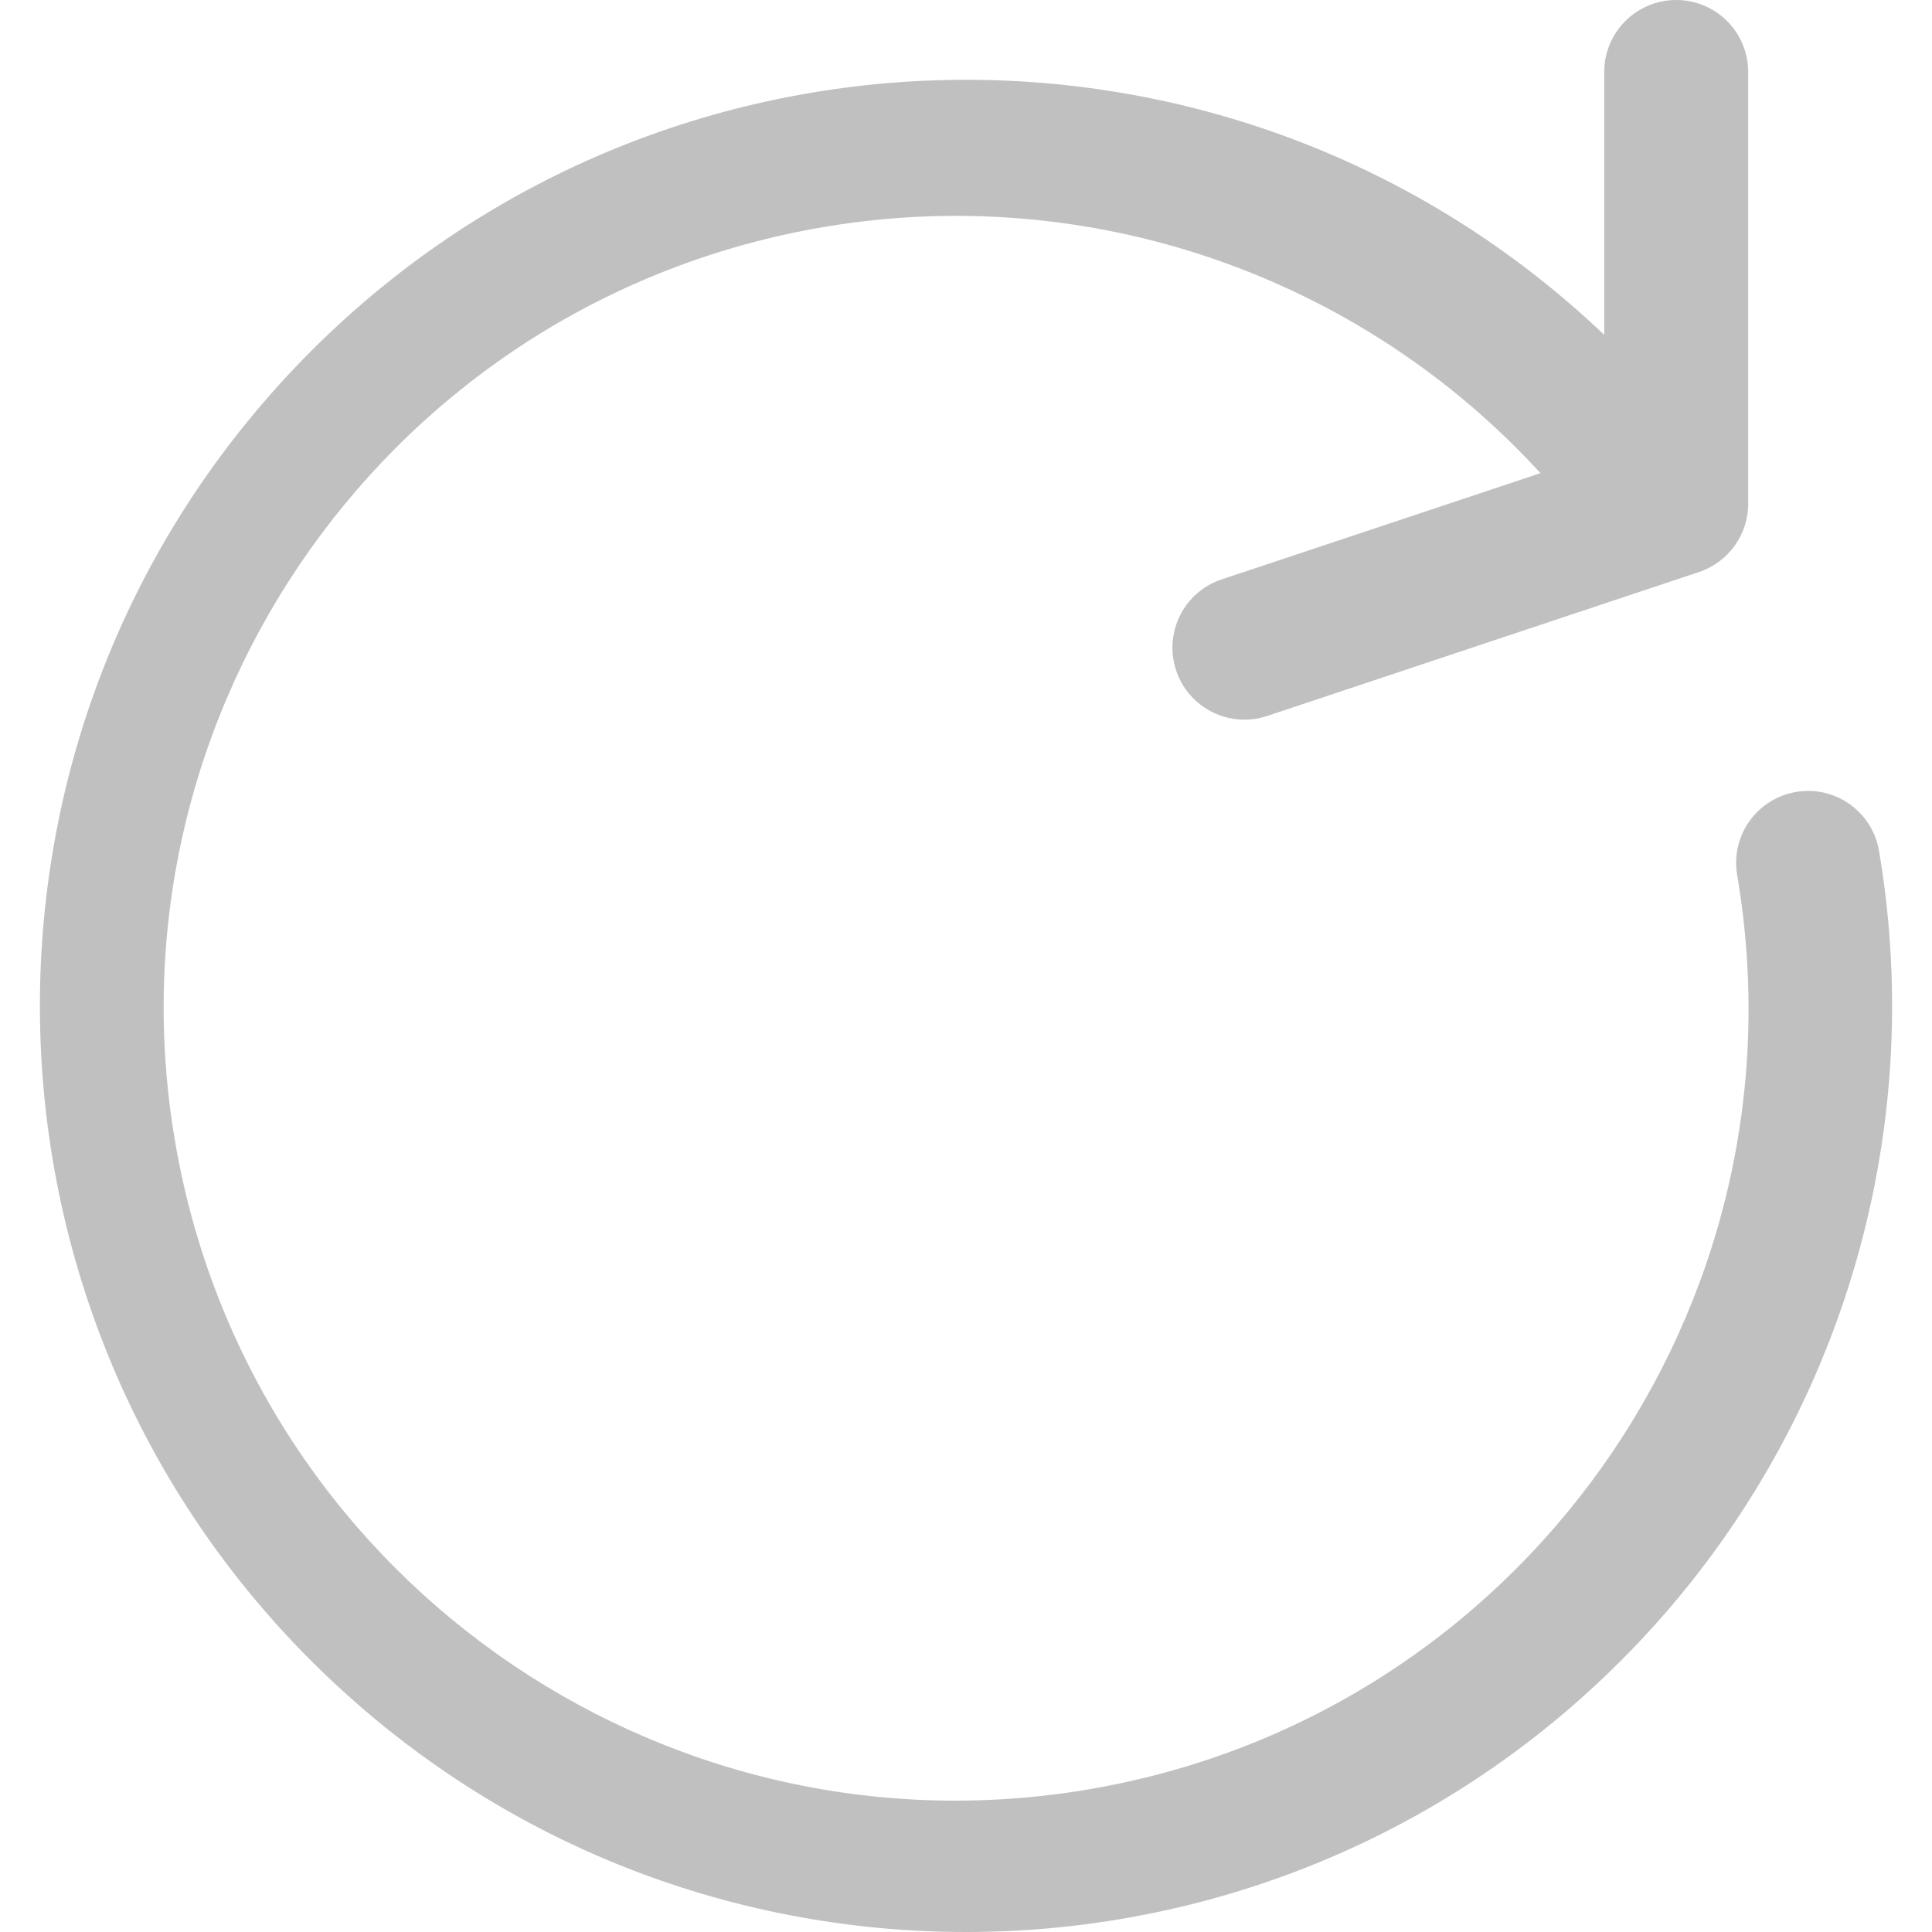
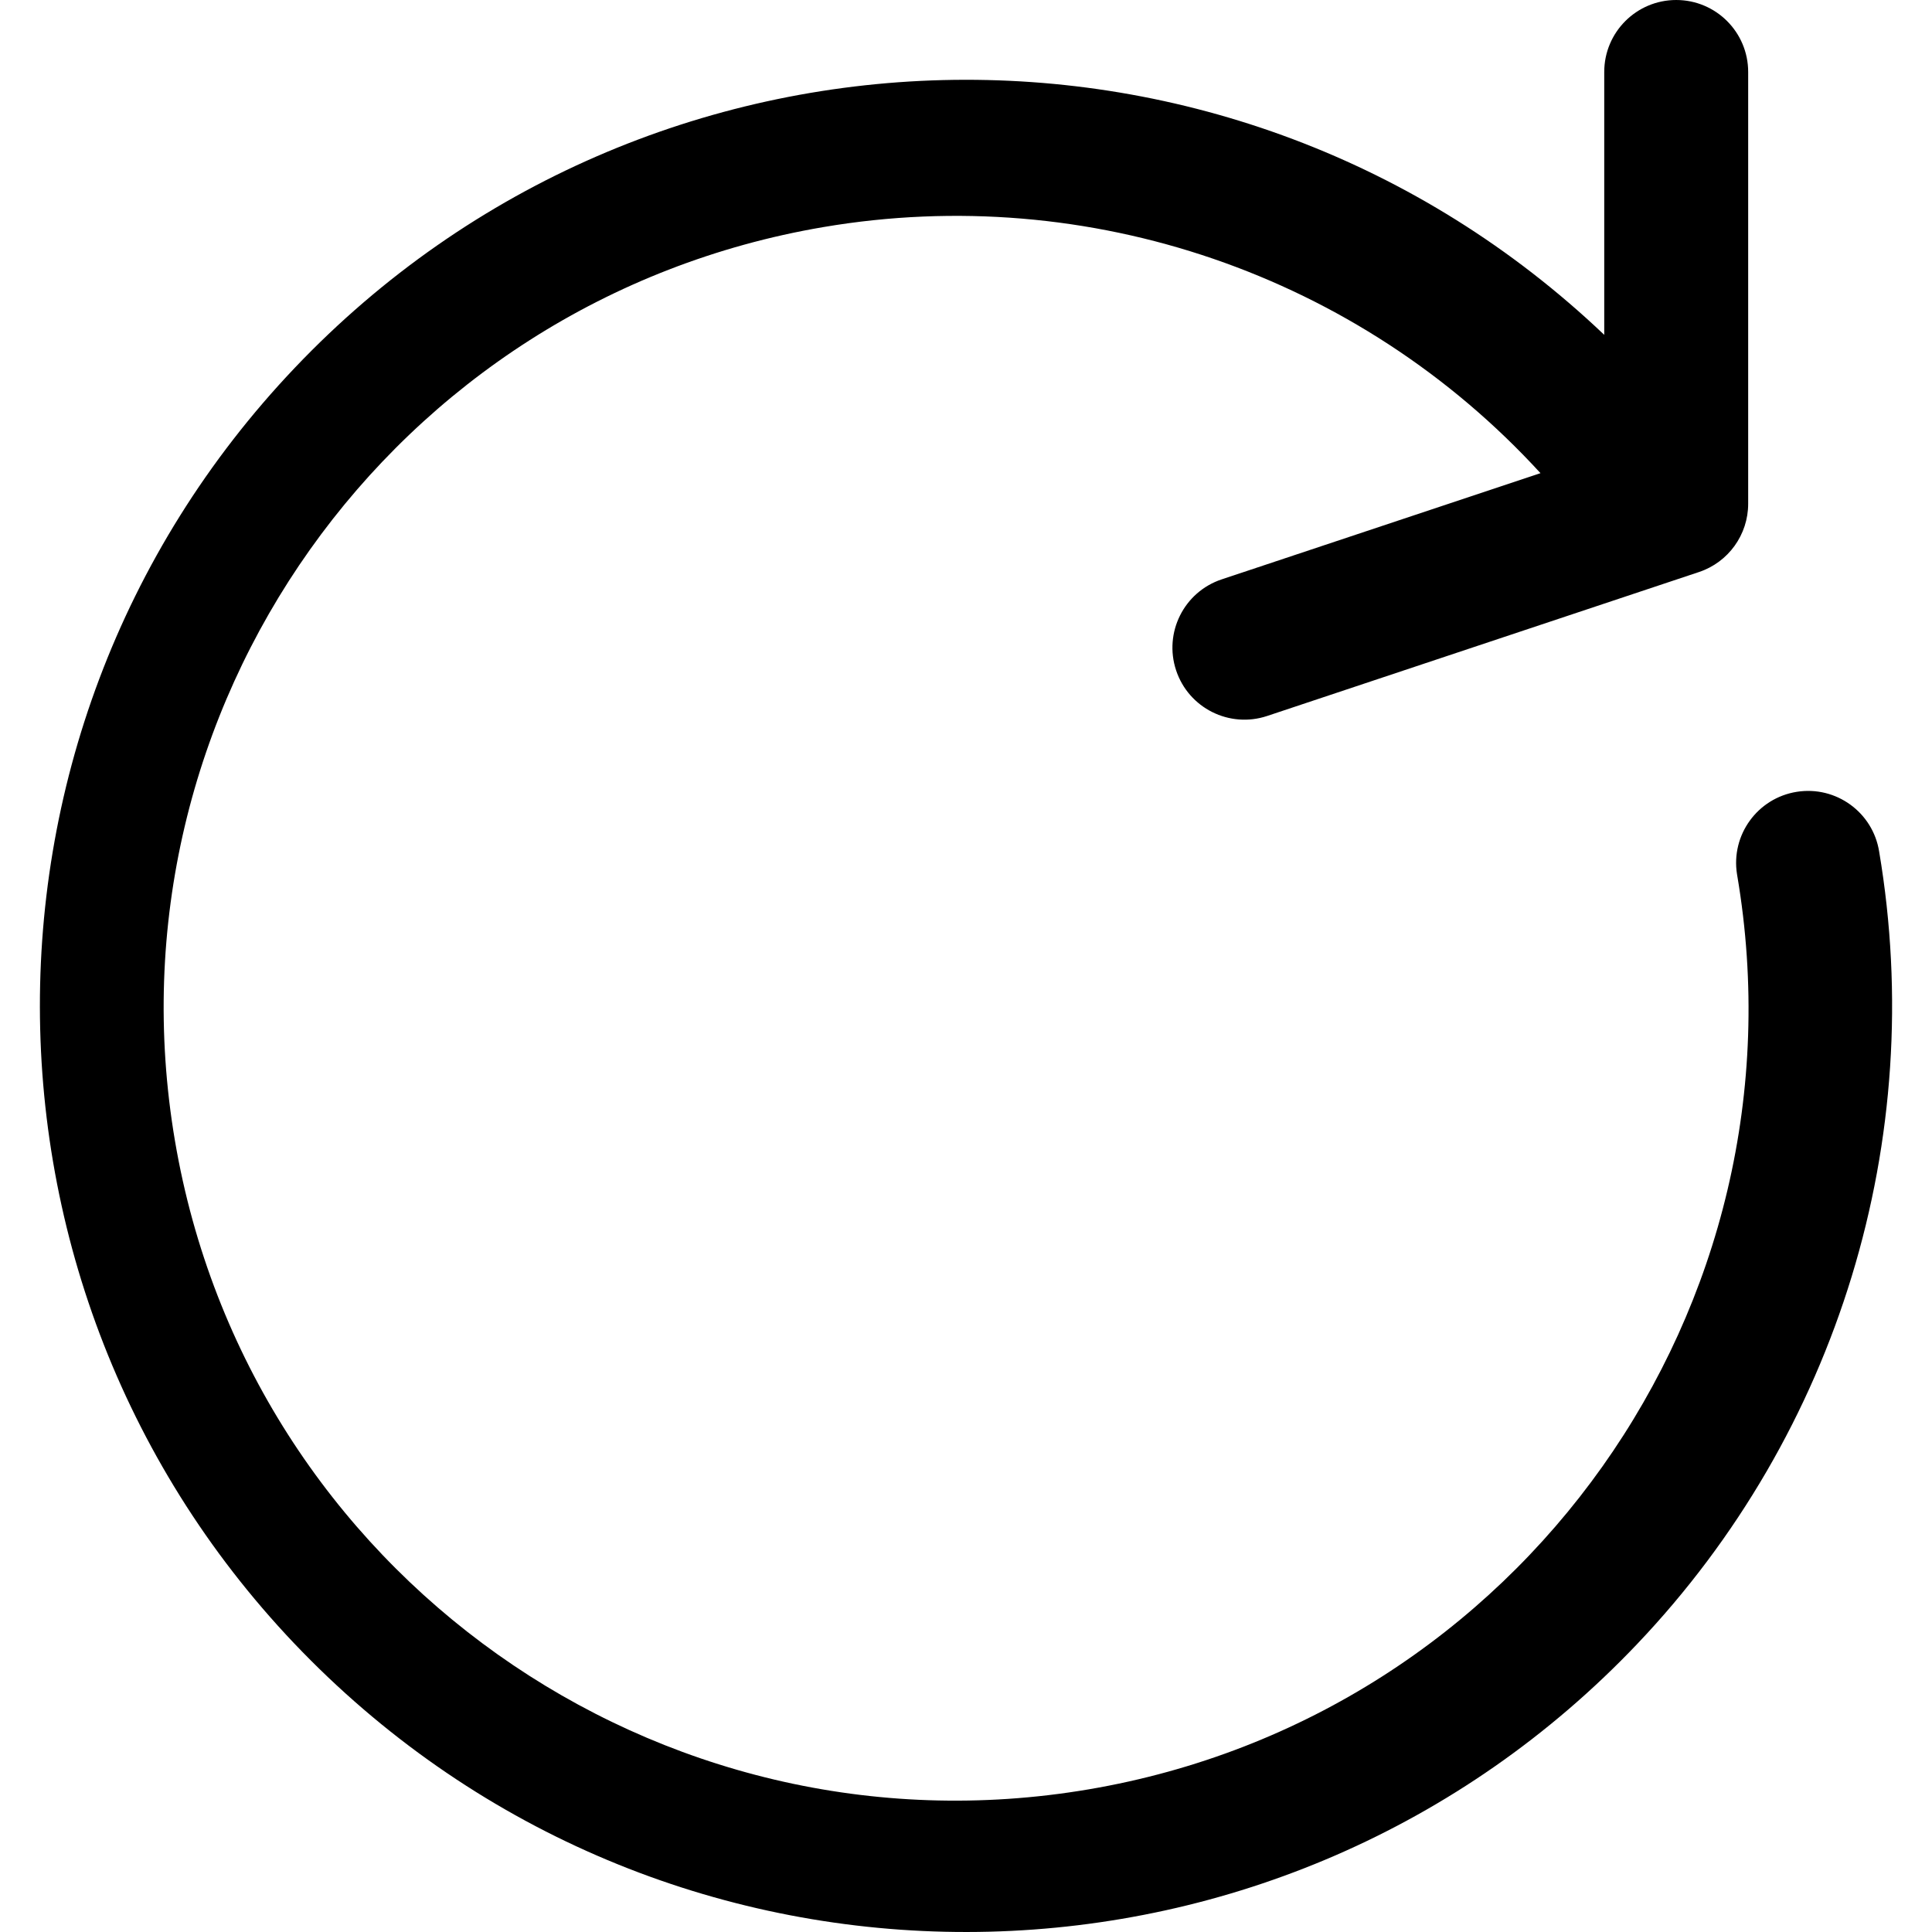
- <svg xmlns="http://www.w3.org/2000/svg" title="refresh" version="1.1" id="Capa_1" x="0px" y="0px" viewBox="0 0 458.186 458.186" style="fill:#c0c0c0" xml:space="preserve">
+ <svg xmlns="http://www.w3.org/2000/svg" title="refresh" version="1.1" id="Capa_1" x="0px" y="0px" viewBox="0 0 458.186 458.186" xml:space="preserve">
  <g>
    <g>
      <path d="M445.651,201.95c-1.485-9.308-10.235-15.649-19.543-14.164c-9.308,1.485-15.649,10.235-14.164,19.543    c0.016,0.102,0.033,0.203,0.051,0.304c17.38,102.311-51.47,199.339-153.781,216.719c-102.311,17.38-199.339-51.47-216.719-153.781    S92.966,71.232,195.276,53.852c62.919-10.688,126.962,11.29,170.059,58.361l-75.605,25.19    c-8.944,2.976-13.781,12.638-10.806,21.582c0.001,0.002,0.002,0.005,0.003,0.007c2.976,8.944,12.638,13.781,21.582,10.806    c0.003-0.001,0.005-0.002,0.007-0.002l102.4-34.133c6.972-2.322,11.675-8.847,11.674-16.196v-102.4    C414.59,7.641,406.949,0,397.523,0s-17.067,7.641-17.067,17.067v62.344C292.564-4.185,153.545-0.702,69.949,87.19    s-80.114,226.911,7.779,310.508s226.911,80.114,310.508-7.779C435.905,339.799,457.179,270.152,445.651,201.95z" />
    </g>
  </g>
  <g>
</g>
  <g>
</g>
  <g>
</g>
  <g>
</g>
  <g>
</g>
  <g>
</g>
  <g>
</g>
  <g>
</g>
  <g>
</g>
  <g>
</g>
  <g>
</g>
  <g>
</g>
  <g>
</g>
  <g>
</g>
  <g>
</g>
</svg>
